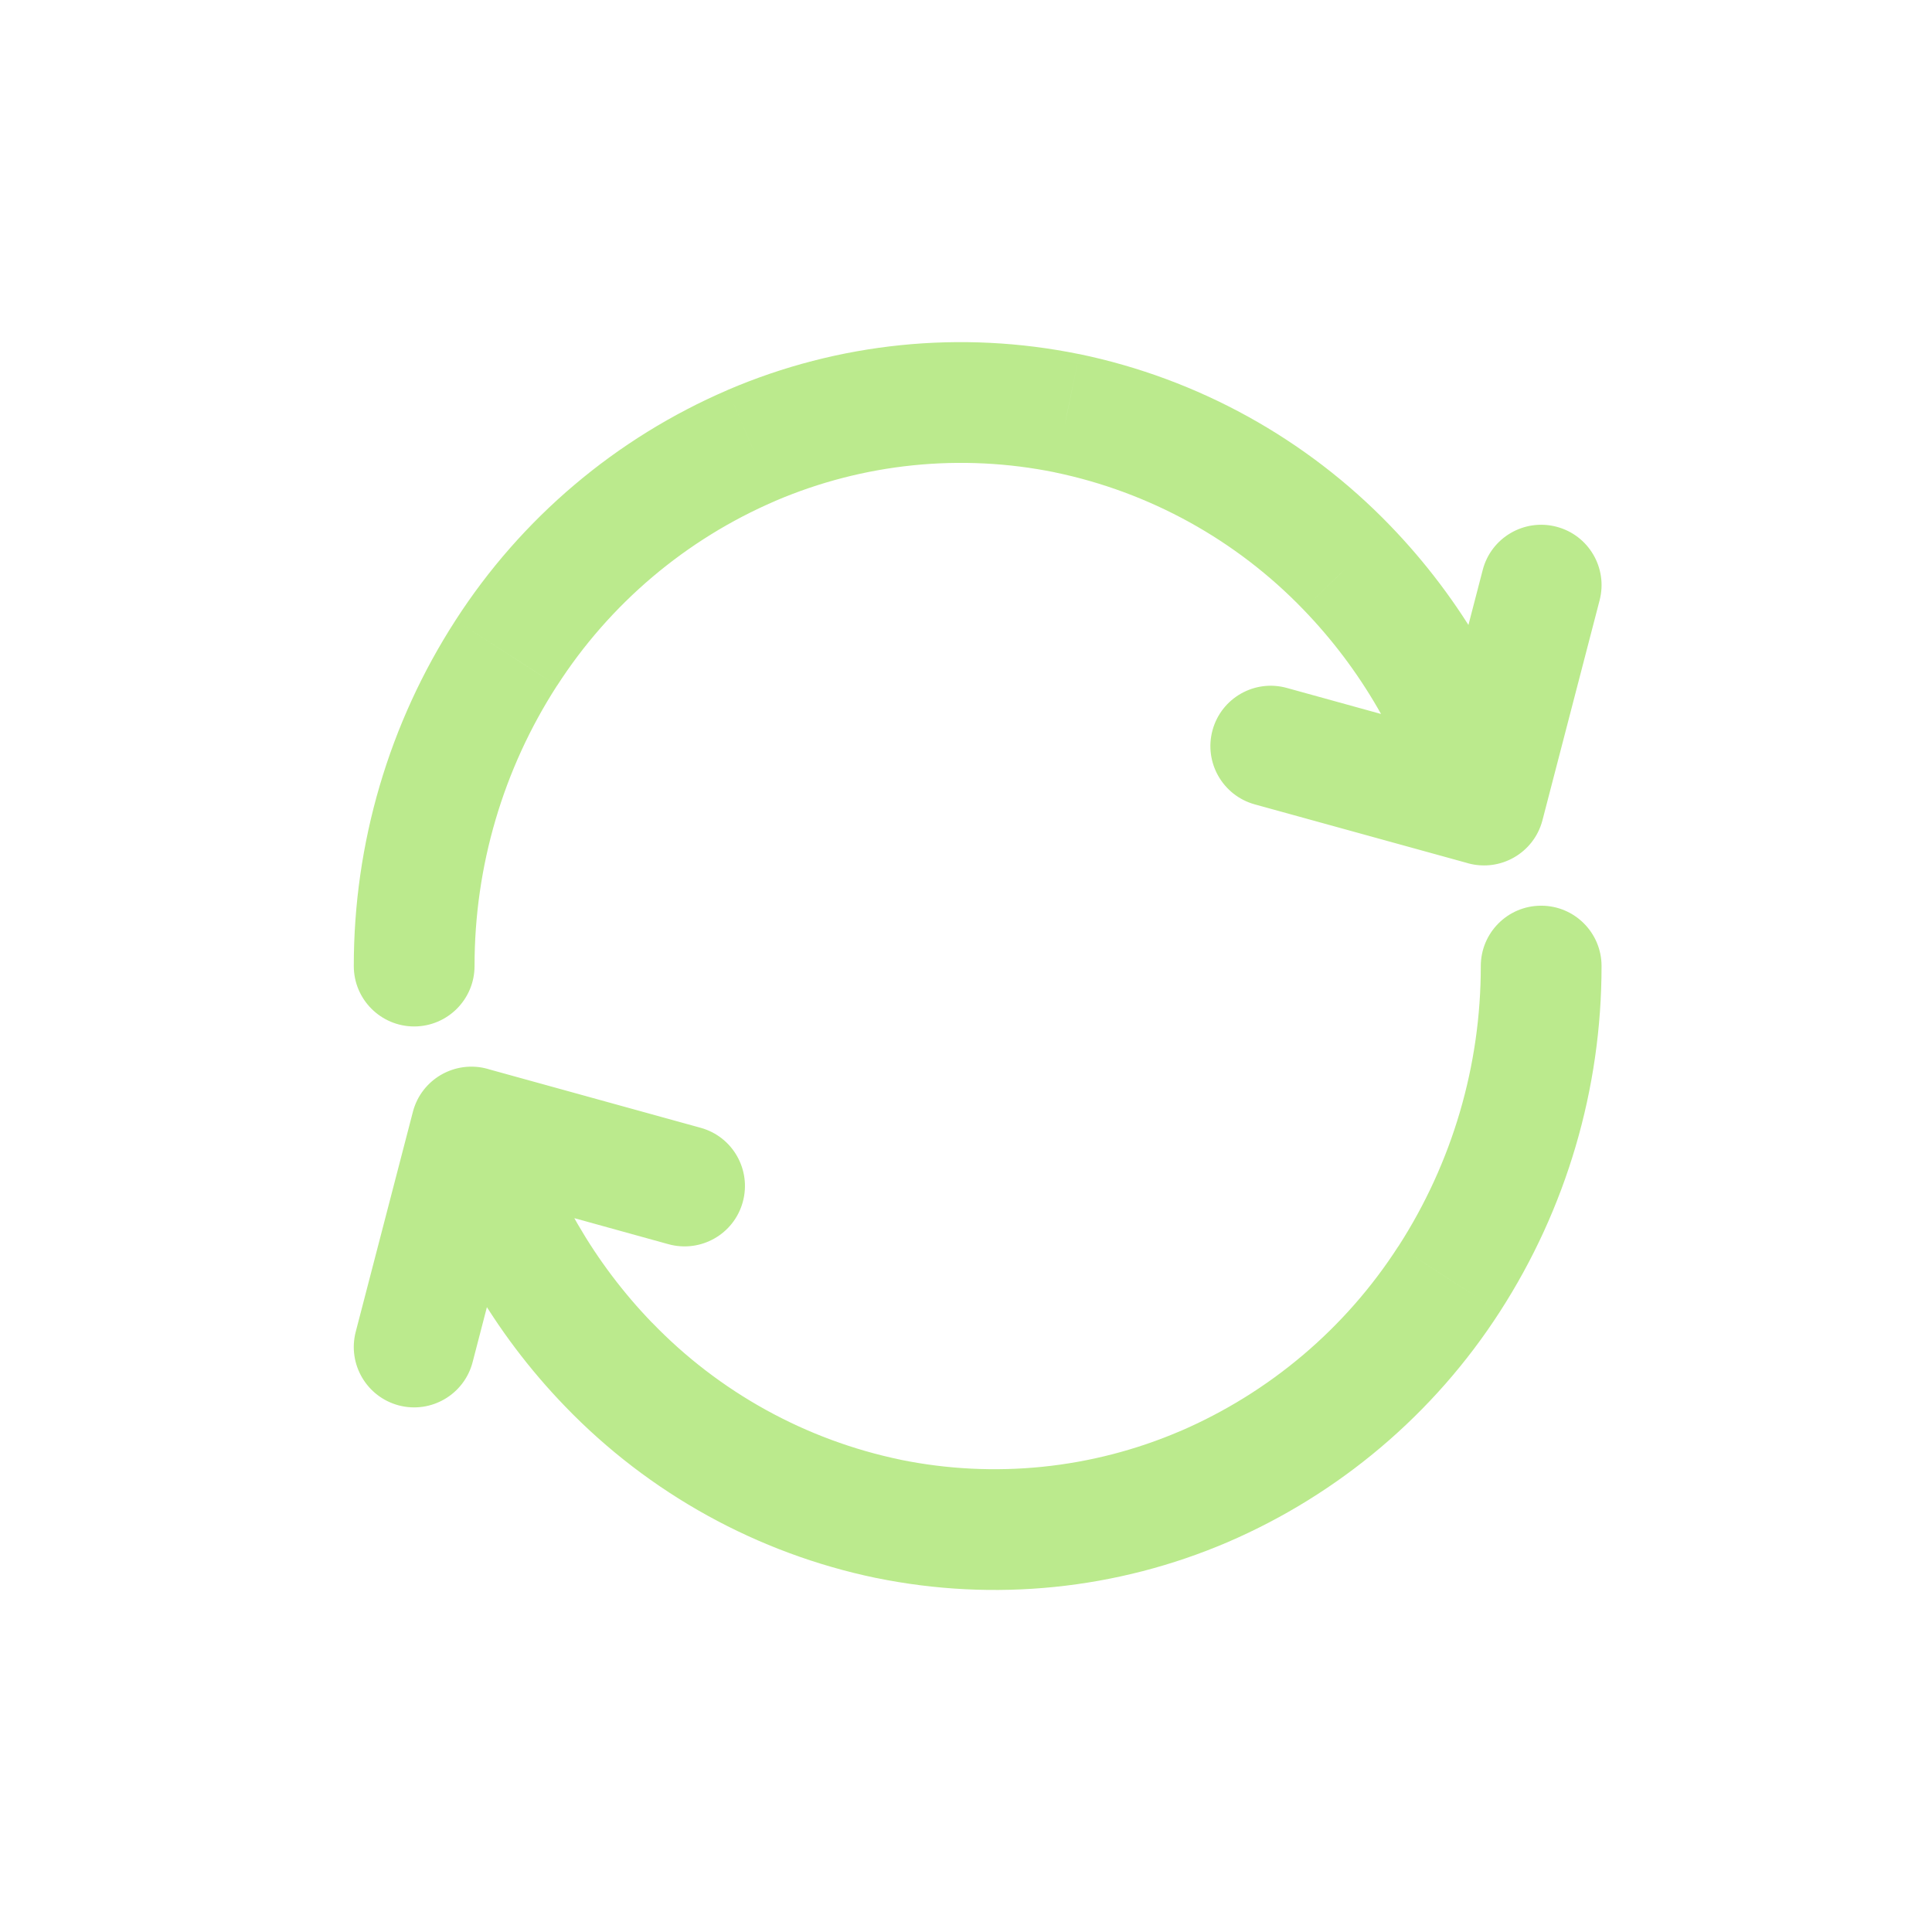
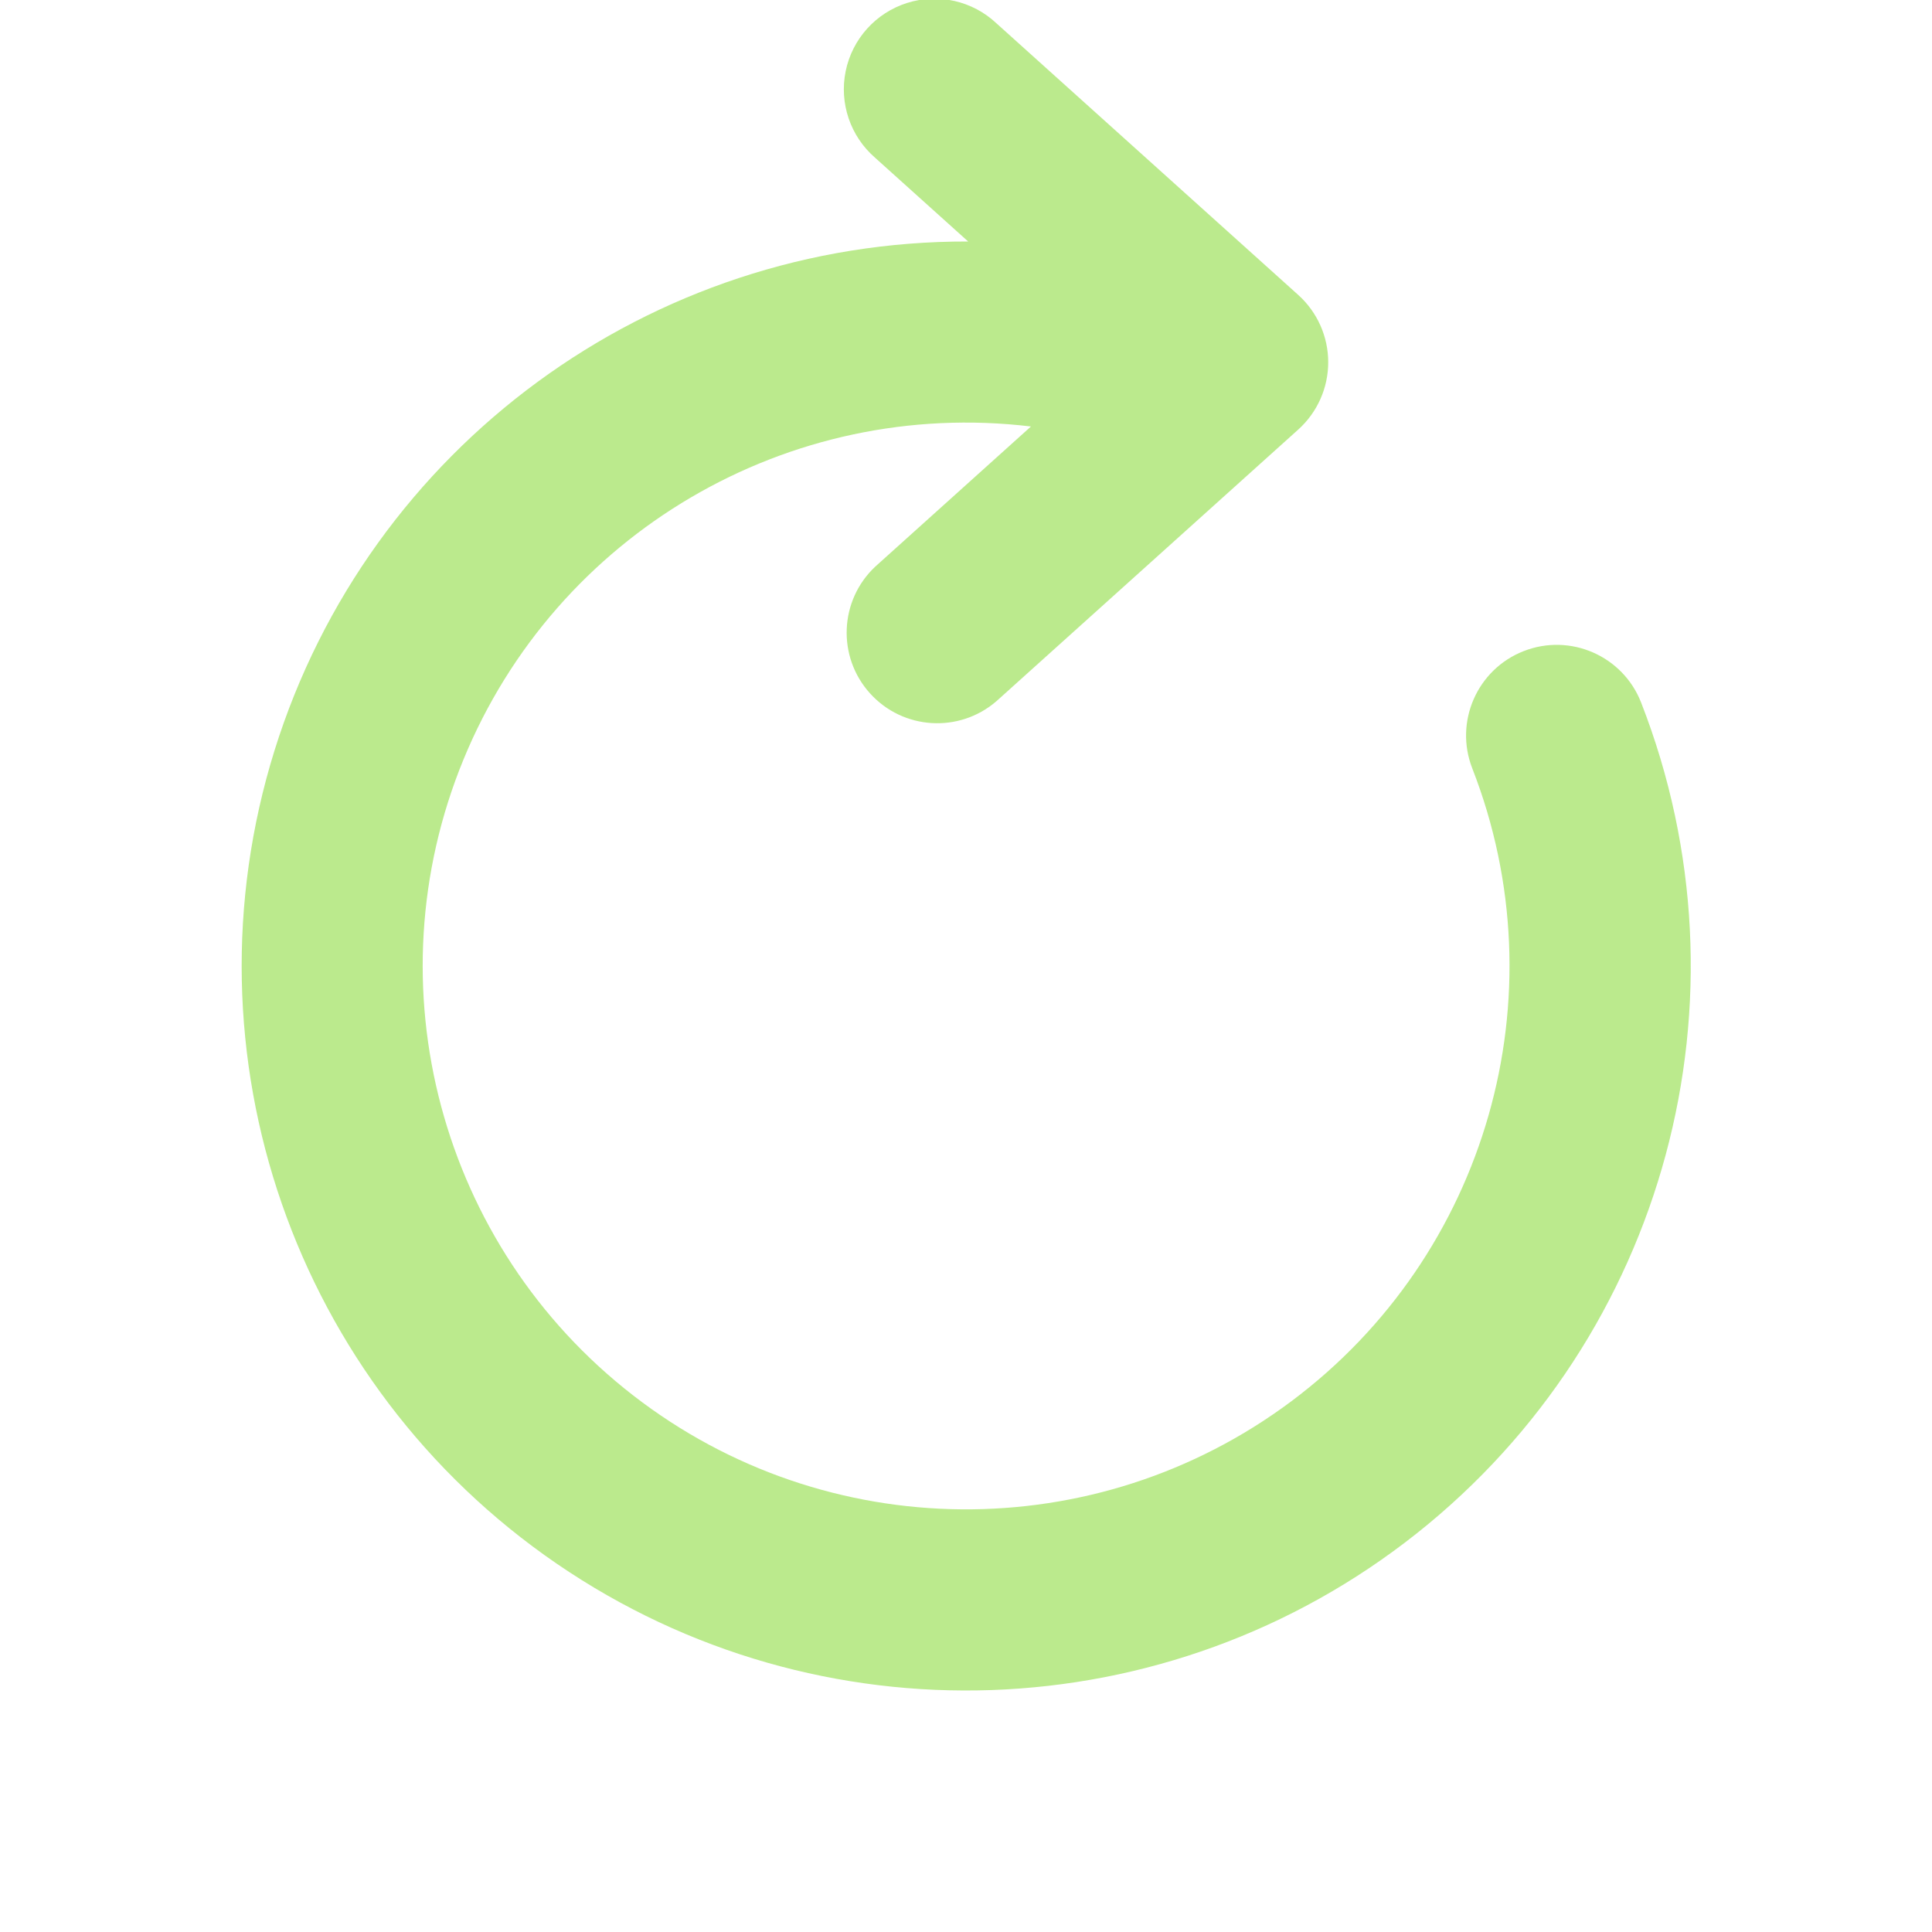
- <svg xmlns="http://www.w3.org/2000/svg" width="64px" height="64px" viewBox="0 0 24 24" fill="none">
+ <svg xmlns="http://www.w3.org/2000/svg" width="64px" height="64px" viewBox="0 0 16 16" transform="rotate(0)">
  <g id="SVGRepo_bgCarrier" stroke-width="0" />
-   <g id="SVGRepo_tracerCarrier" stroke-linecap="round" stroke-linejoin="round" stroke="#CCCCCC" stroke-width="0.048" />
+   <g id="SVGRepo_tracerCarrier" stroke-linecap="round" stroke-linejoin="round" />
  <g id="SVGRepo_iconCarrier">
-     <path d="M4.395 12.001C4.395 12.416 4.732 12.751 5.146 12.751C5.56 12.75 5.895 12.414 5.895 12L4.395 12.001ZM6.289 8.112L6.919 8.518L6.92 8.518L6.289 8.112ZM9.335 5.534L9.04 4.844L9.039 4.845L9.335 5.534ZM13.256 5.134L13.409 4.399L13.406 4.399L13.256 5.134ZM16.73 7.051L16.19 7.571L16.191 7.572L16.73 7.051ZM17.714 10.208C17.829 10.606 18.244 10.836 18.642 10.721C19.04 10.607 19.27 10.191 19.156 9.793L17.714 10.208ZM17.709 9.812C17.605 10.213 17.846 10.622 18.246 10.726C18.647 10.831 19.057 10.59 19.161 10.189L17.709 9.812ZM19.871 7.457C19.975 7.056 19.735 6.647 19.334 6.543C18.933 6.439 18.523 6.679 18.419 7.08L19.871 7.457ZM18.235 10.723C18.634 10.834 19.048 10.6 19.158 10.2C19.268 9.801 19.034 9.388 18.635 9.278L18.235 10.723ZM15.986 8.546C15.586 8.435 15.173 8.67 15.063 9.069C14.953 9.468 15.187 9.881 15.586 9.992L15.986 8.546ZM19.895 12C19.895 11.586 19.558 11.25 19.144 11.251C18.73 11.251 18.395 11.587 18.395 12.001L19.895 12ZM18.001 15.89L17.371 15.483L17.37 15.483L18.001 15.89ZM14.955 18.468L15.251 19.157L15.251 19.157L14.955 18.468ZM11.034 18.868L10.882 19.602L10.884 19.602L11.034 18.868ZM7.56 16.951L8.1 16.43L8.099 16.43L7.56 16.951ZM6.576 13.793C6.461 13.395 6.046 13.165 5.648 13.28C5.25 13.394 5.02 13.81 5.134 14.208L6.576 13.793ZM6.581 14.189C6.685 13.788 6.445 13.379 6.044 13.275C5.643 13.171 5.233 13.411 5.129 13.812L6.581 14.189ZM4.419 16.544C4.315 16.945 4.555 17.354 4.956 17.459C5.357 17.563 5.767 17.322 5.871 16.921L4.419 16.544ZM6.055 13.278C5.656 13.167 5.242 13.402 5.132 13.801C5.022 14.2 5.256 14.613 5.655 14.723L6.055 13.278ZM8.304 15.456C8.704 15.566 9.117 15.332 9.227 14.932C9.337 14.533 9.103 14.12 8.704 14.01L8.304 15.456ZM5.895 12C5.894 10.765 6.249 9.556 6.919 8.518L5.659 7.705C4.832 8.985 4.394 10.477 4.395 12.001L5.895 12ZM6.92 8.518C7.575 7.5 8.519 6.701 9.631 6.223L9.039 4.845C7.653 5.441 6.476 6.437 5.659 7.705L6.92 8.518ZM9.63 6.223C10.726 5.754 11.938 5.63 13.106 5.868L13.406 4.399C11.939 4.099 10.416 4.254 9.04 4.844L9.63 6.223ZM13.104 5.868C14.28 6.112 15.356 6.706 16.19 7.571L17.27 6.53C16.226 5.448 14.881 4.705 13.409 4.399L13.104 5.868ZM16.191 7.572C16.907 8.313 17.43 9.218 17.714 10.208L19.156 9.793C18.803 8.568 18.156 7.447 17.269 6.529L16.191 7.572ZM19.161 10.189L19.871 7.457L18.419 7.08L17.709 9.812L19.161 10.189ZM18.635 9.278L15.986 8.546L15.586 9.992L18.235 10.723L18.635 9.278ZM18.395 12.001C18.396 13.236 18.041 14.445 17.371 15.483L18.631 16.296C19.458 15.016 19.896 13.524 19.895 12L18.395 12.001ZM17.37 15.483C16.715 16.501 15.771 17.3 14.659 17.779L15.251 19.157C16.637 18.56 17.814 17.564 18.631 16.296L17.37 15.483ZM14.66 17.778C13.564 18.248 12.352 18.371 11.184 18.133L10.884 19.602C12.351 19.902 13.874 19.747 15.251 19.157L14.66 17.778ZM11.187 18.133C10.01 17.889 8.934 17.295 8.1 16.43L7.02 17.471C8.064 18.554 9.409 19.296 10.882 19.602L11.187 18.133ZM8.099 16.43C7.384 15.689 6.86 14.784 6.576 13.793L5.134 14.208C5.487 15.434 6.134 16.555 7.021 17.472L8.099 16.43ZM5.129 13.812L4.419 16.544L5.871 16.921L6.581 14.189L5.129 13.812ZM5.655 14.723L8.304 15.456L8.704 14.01L6.055 13.278L5.655 14.723Z" fill="#BBEA8D" />
+     <path fill="#BBEA8D" d="M7.248 1.307A.75.75 0 118.252.193l2.5 2.25a.75.75 0 010 1.114l-2.5 2.25a.75.75 0 01-1.004-1.114l1.29-1.161a4.5 4.5 0 103.655 2.832.75.75 0 111.398-.546A6 6 0 118.018 2l-.77-.693z" />
  </g>
</svg>
